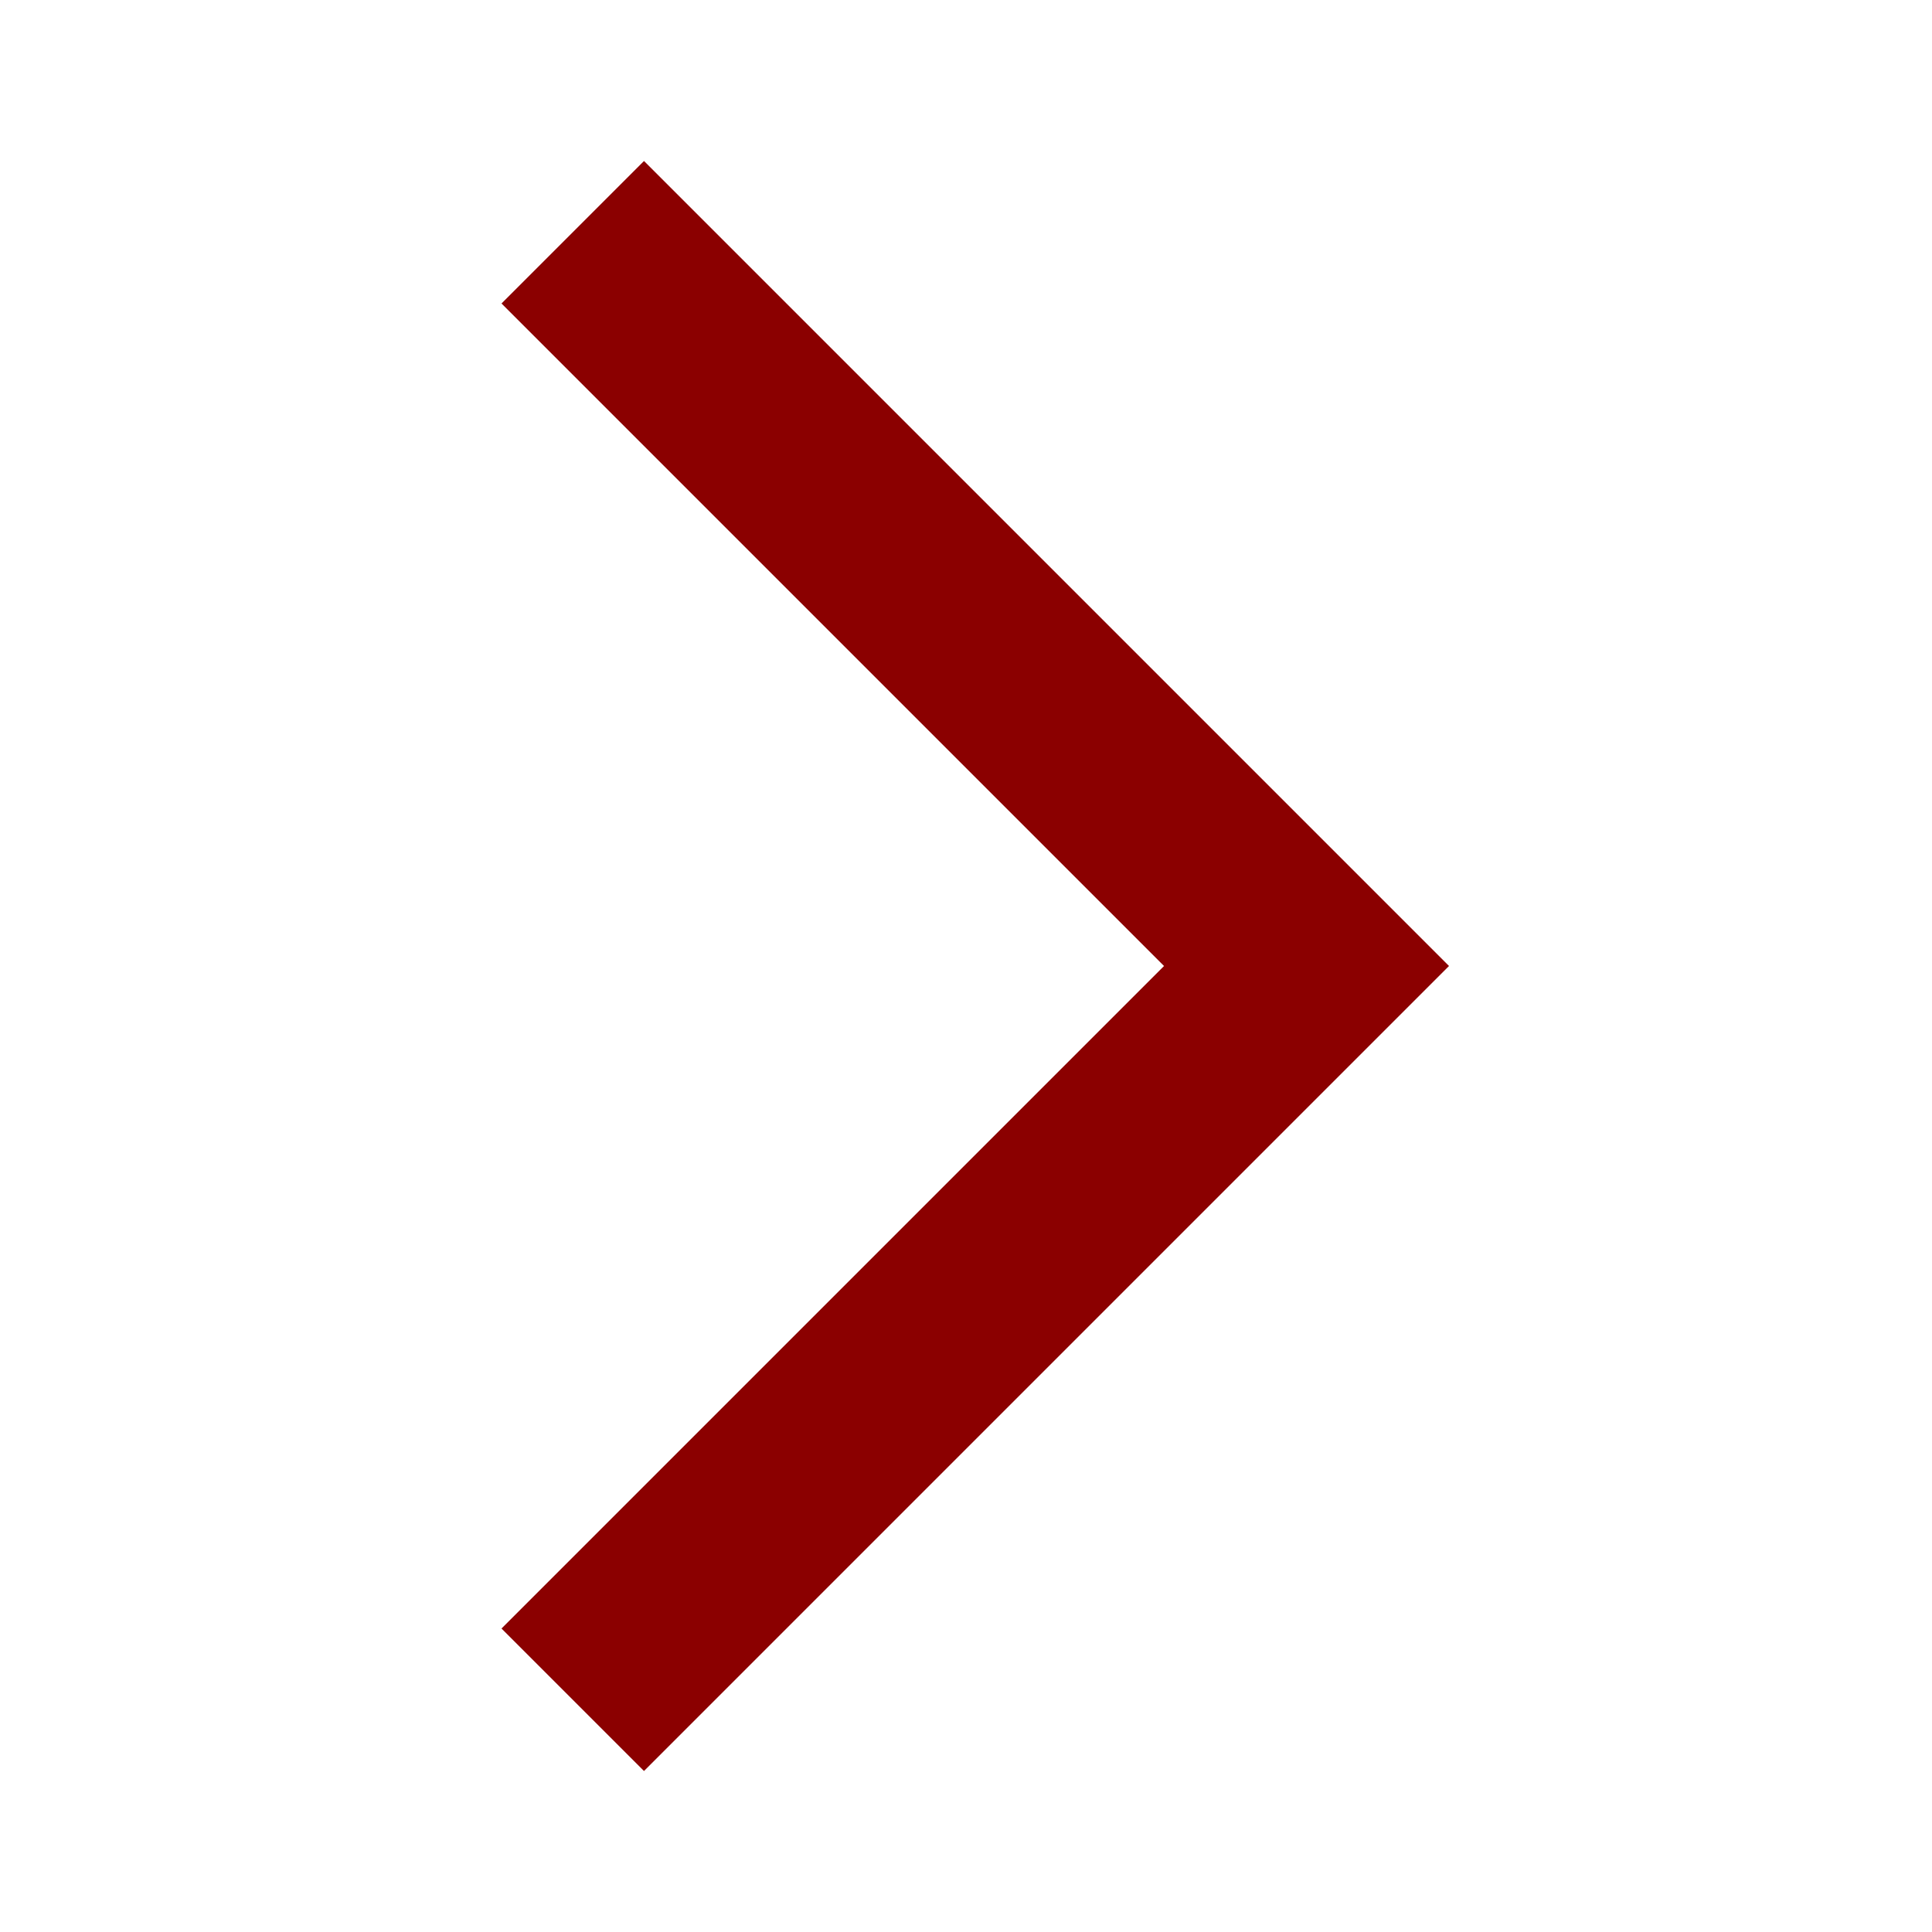
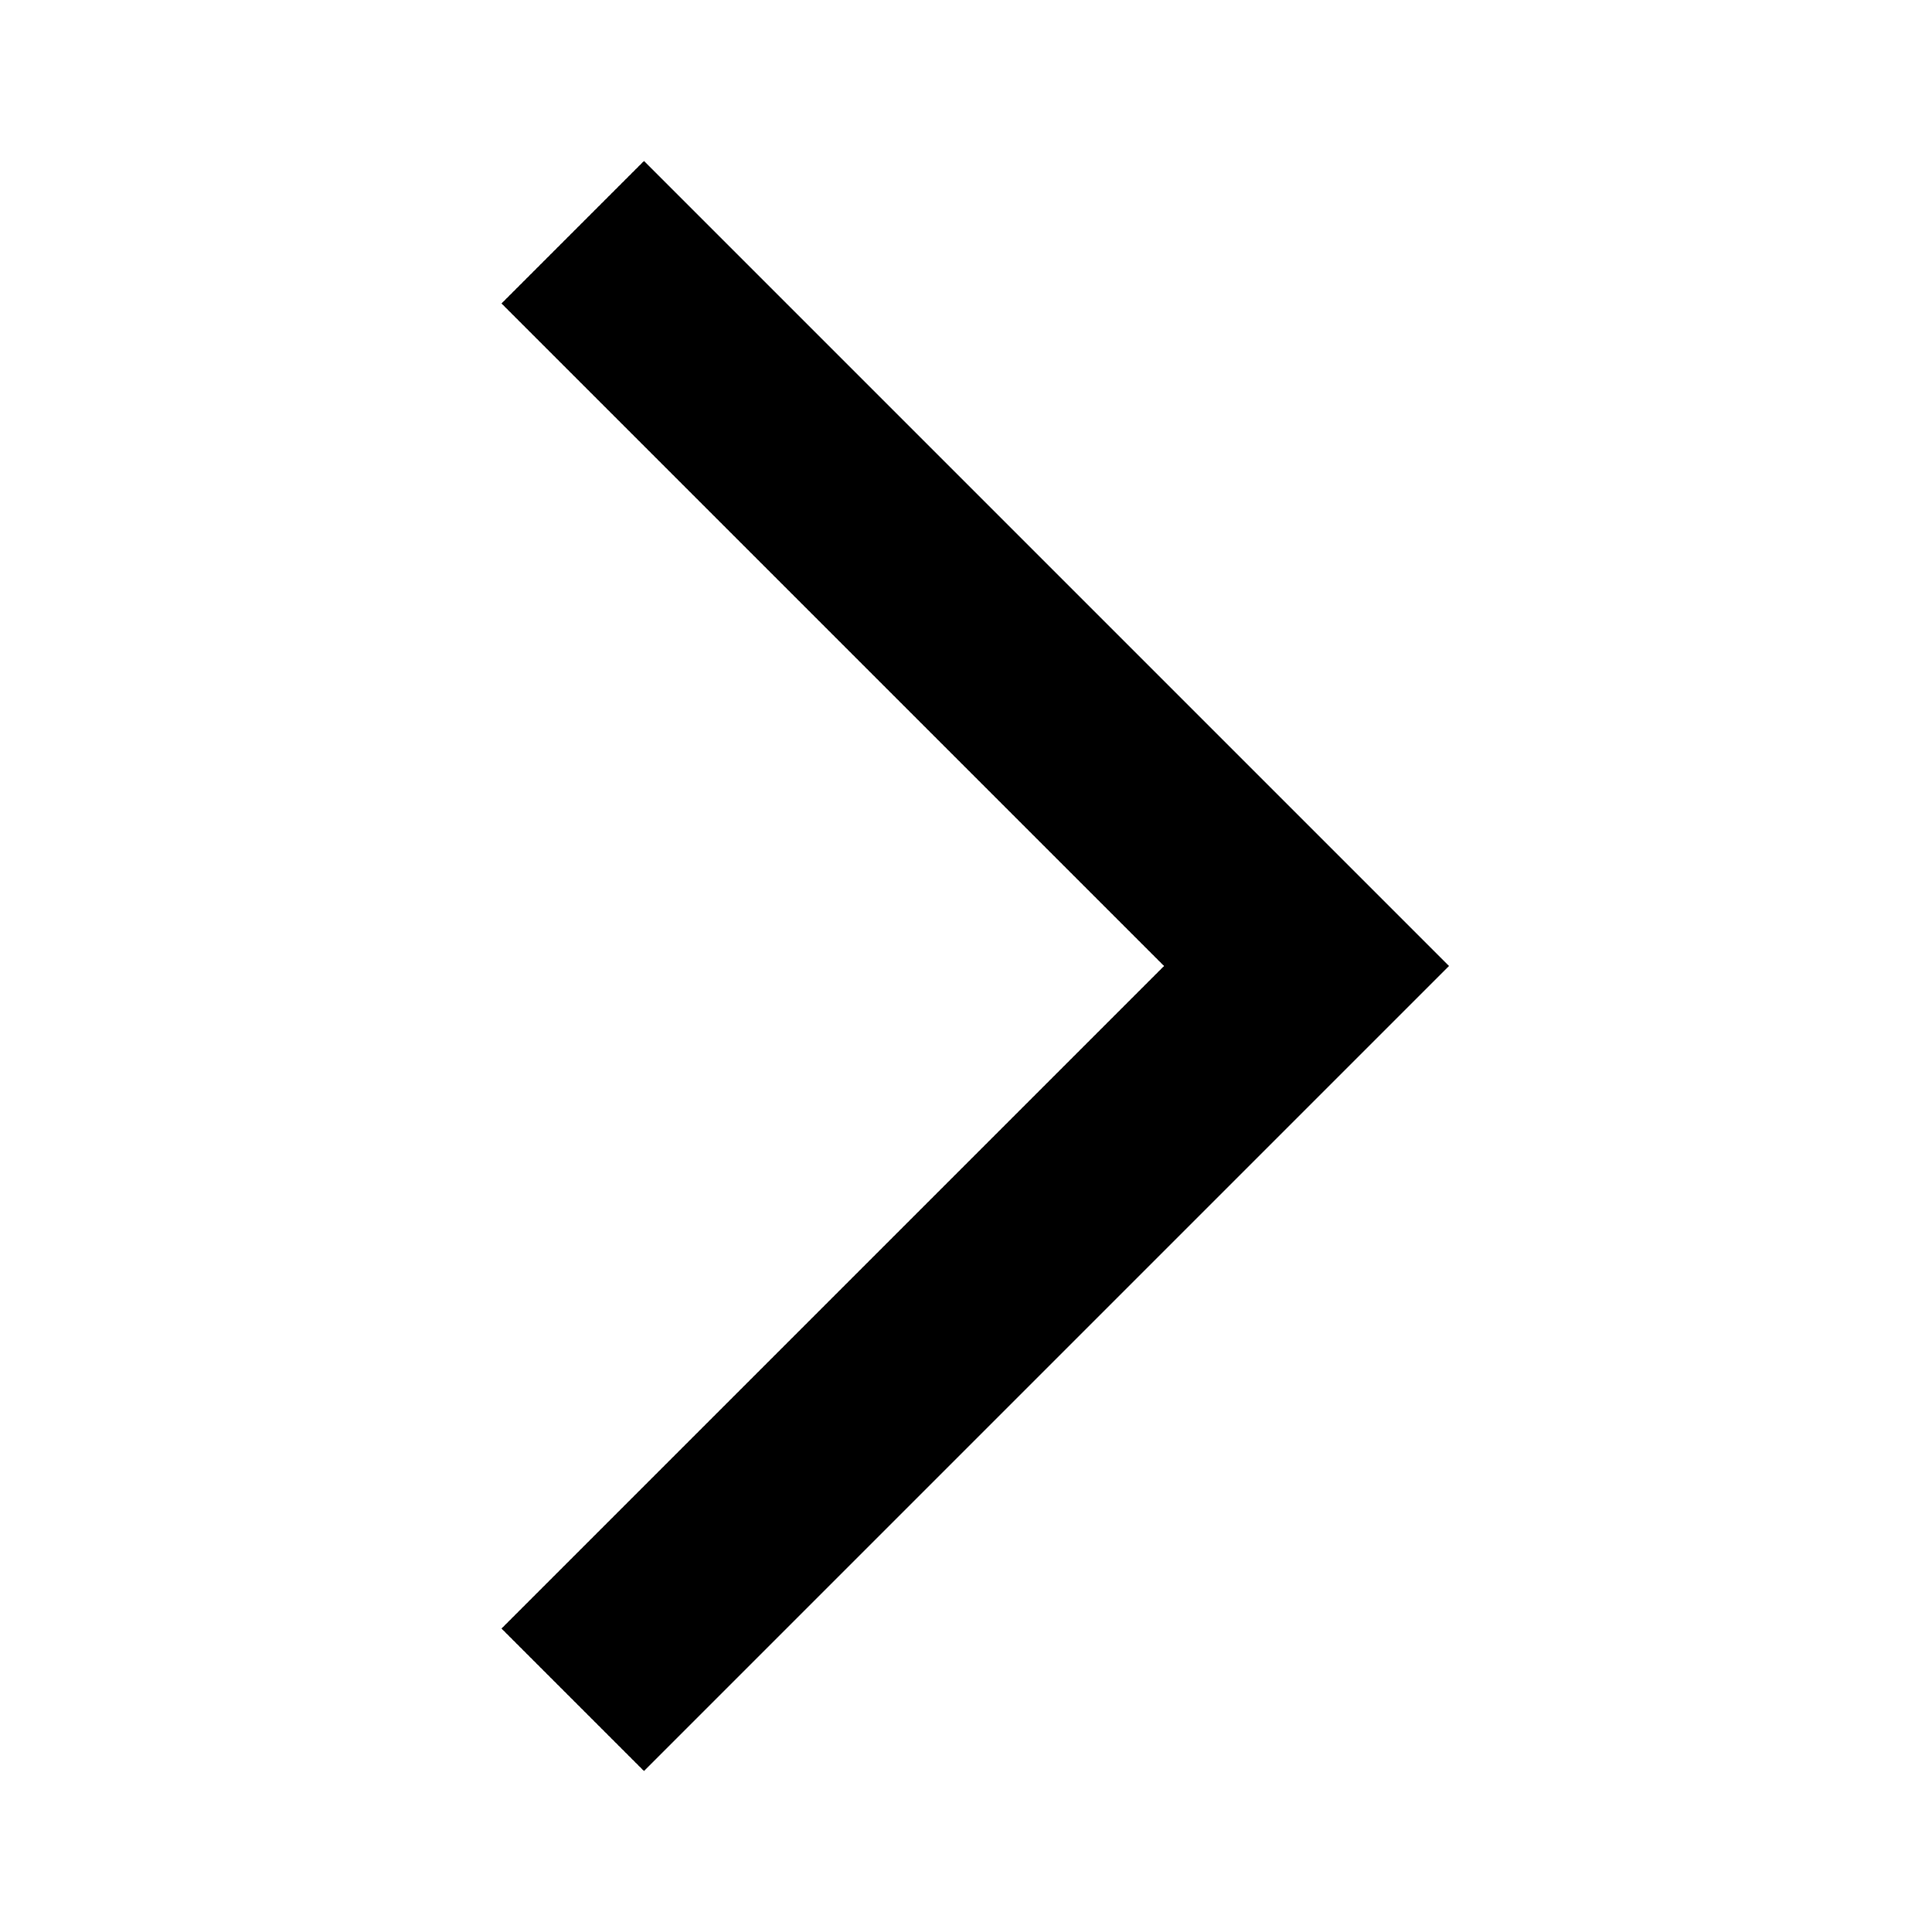
- <svg xmlns="http://www.w3.org/2000/svg" enable-background="new 0 0 24 24" height="24px" viewBox="0 0 24 24" width="24px" fill="#8B0000">
+ <svg xmlns="http://www.w3.org/2000/svg" enable-background="new 0 0 24 24" height="24px" viewBox="0 0 24 24" width="24px" fill="#000000">
  <g>
    <path d="M0,0h24v24H0V0z" fill="none" />
  </g>
  <g>
    <polygon points="6.23,20.23 8,22 18,12 8,2 6.23,3.77 14.46,12" />
  </g>
</svg>
